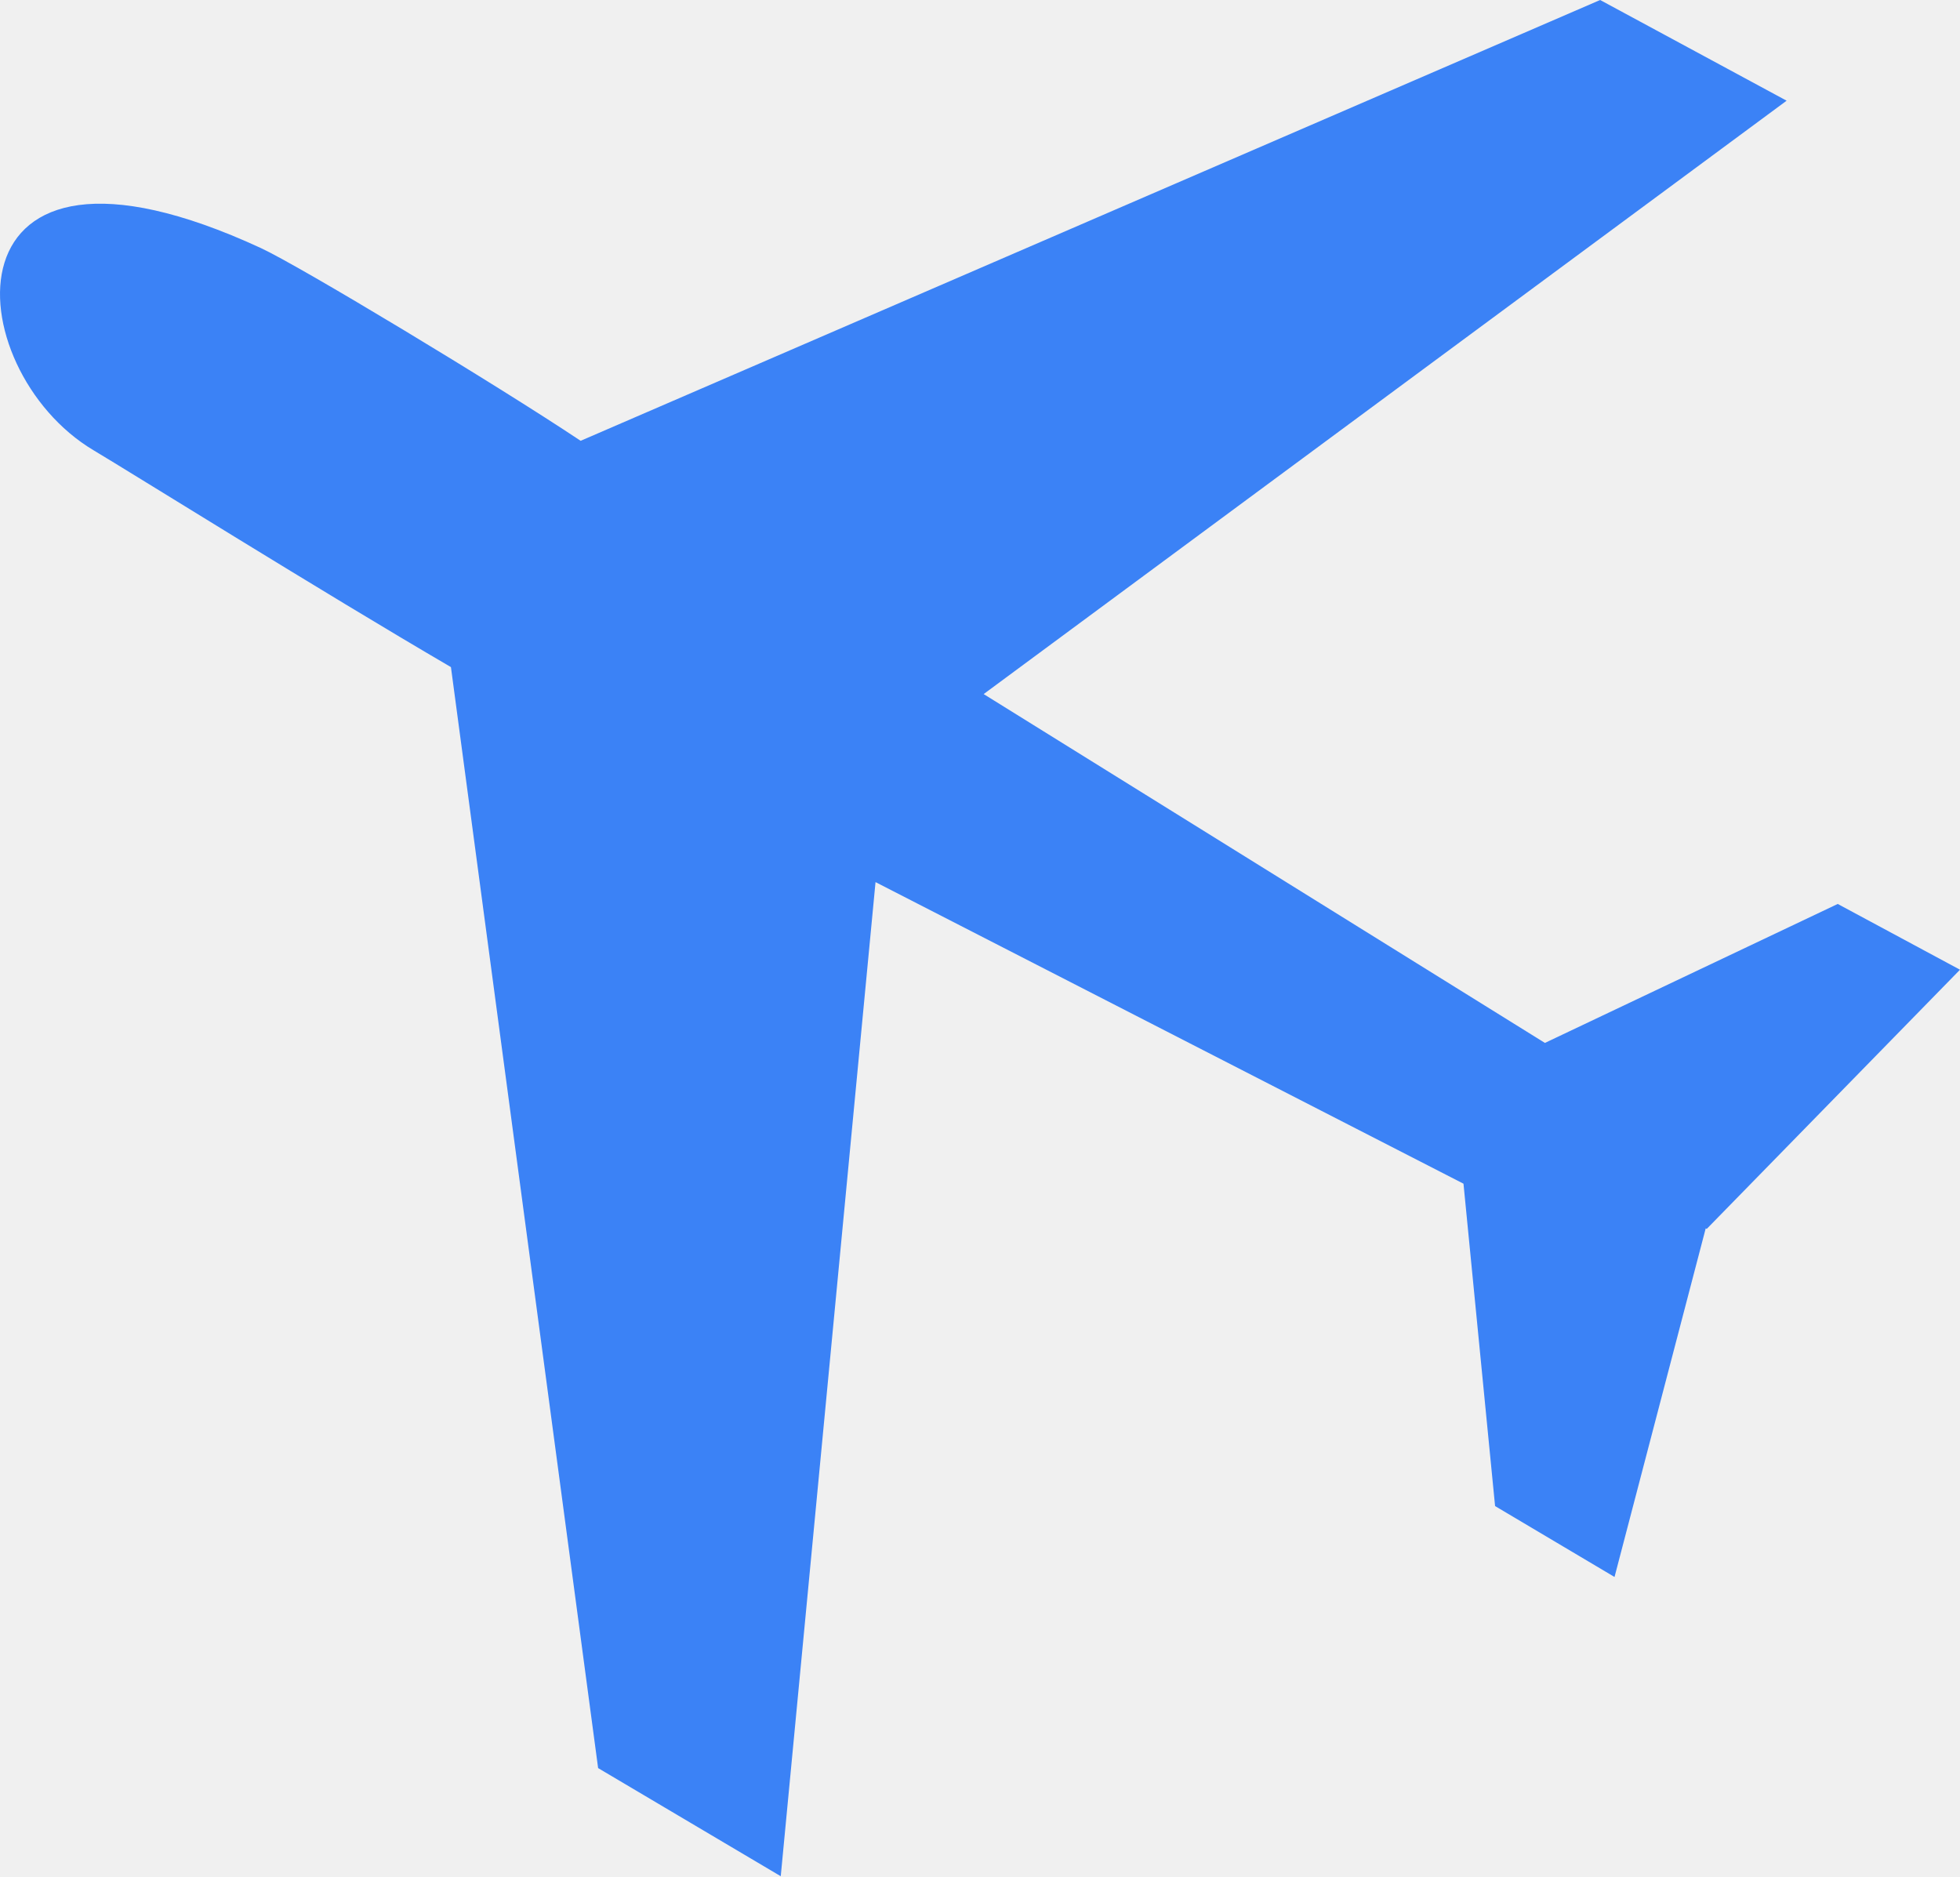
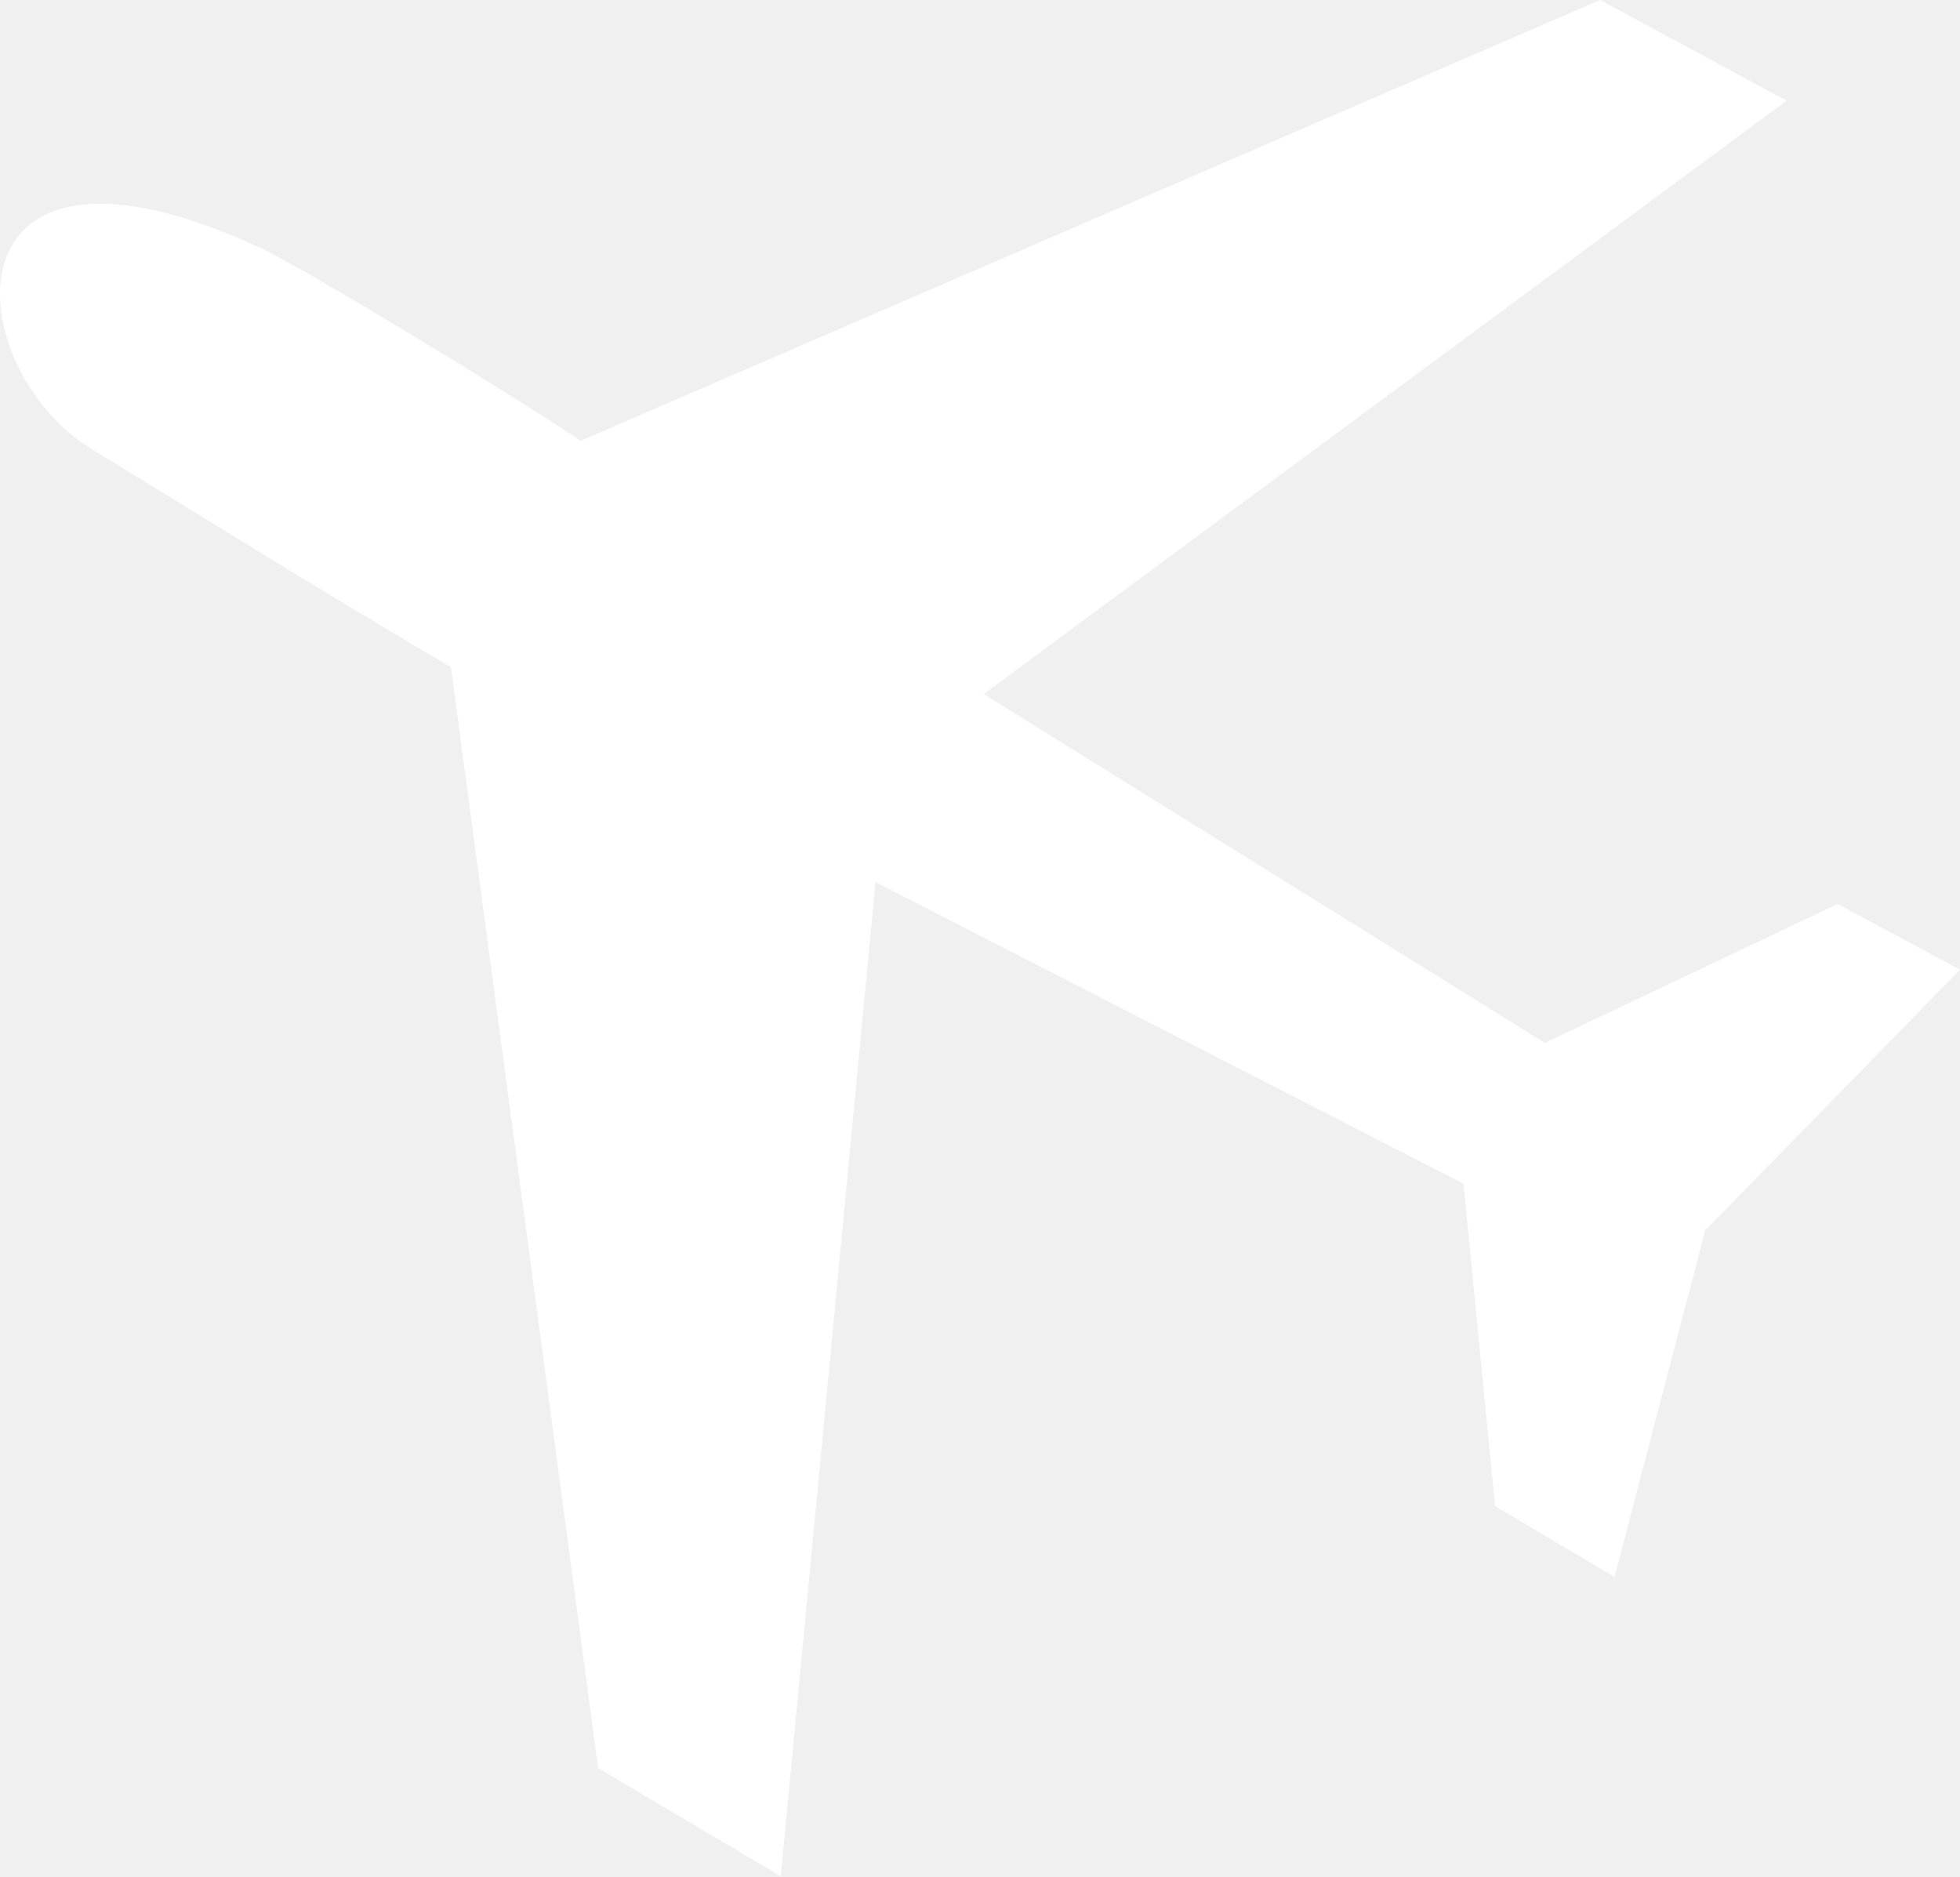
<svg xmlns="http://www.w3.org/2000/svg" width="238.454" height="228.25" version="1.0">
-   <path fill-rule="evenodd" d="M194.673 0 70.642 53.625c-10.382-6.921-34.201-21.275-38.905-23.449-39.44-18.221-36.945 14.731-20.349 24.605 4.539 2.701 27.724 17.178 43.473 26.375l17.906 133.938 22.219 13.156 11.531-120.938 71.531 36.688 3.844 39.219 14.531 8.625 11.094-42.406.125.062 30.812-31.531-14.875-8-35.625 16.906-68.281-42.438L217.361 12.25 194.673 0z" fill="#3b82f6" />
+   <path fill-rule="evenodd" d="M194.673 0 70.642 53.625c-10.382-6.921-34.201-21.275-38.905-23.449-39.44-18.221-36.945 14.731-20.349 24.605 4.539 2.701 27.724 17.178 43.473 26.375l17.906 133.938 22.219 13.156 11.531-120.938 71.531 36.688 3.844 39.219 14.531 8.625 11.094-42.406.125.062 30.812-31.531-14.875-8-35.625 16.906-68.281-42.438L217.361 12.25 194.673 0z" fill="#ffffff" />
</svg>
